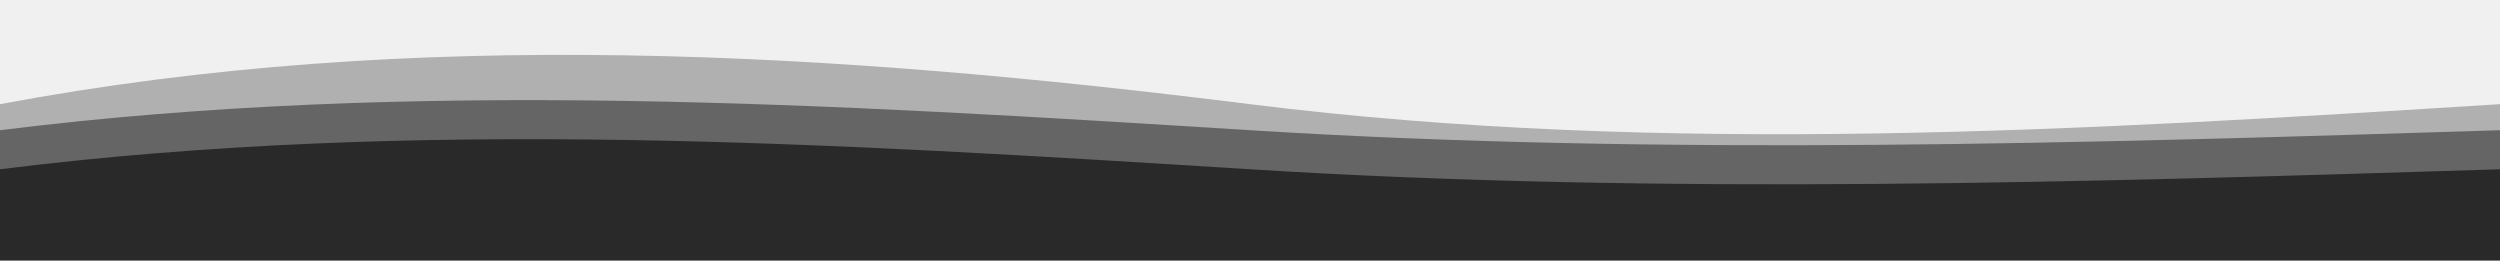
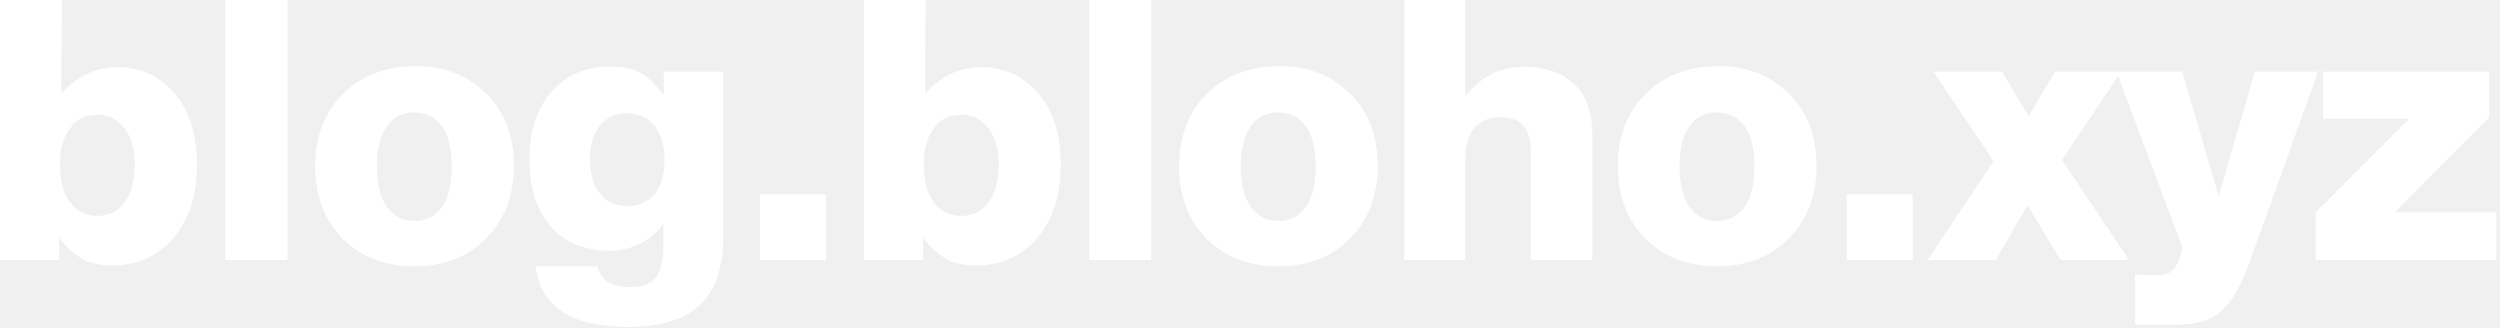
- <svg xmlns="http://www.w3.org/2000/svg" width="1920" height="200" viewBox="0 0 1920 200" fill="none" preserveAspectRatio="none">
-   <path d="M0 80C320 20 640 40 960 80C1280 120 1600 100 1920 80V200H0V80Z" fill="url(#gradient-dark)" opacity="0.3" />
-   <path d="M0 100C320 60 640 80 960 100C1280 120 1600 110 1920 100V200H0V100Z" fill="url(#gradient-dark)" opacity="0.5" />
-   <path d="M0 130C320 90 640 110 960 130C1280 150 1600 140 1920 130V200H0V130Z" fill="url(#gradient-dark)" opacity="0.8" />
-   <defs>
-     <linearGradient id="gradient-dark" x1="0" y1="0" x2="1920" y2="0">
-       <stop offset="0%" stop-color="#1a1a1a" />
-       <stop offset="50%" stop-color="#2d2d2d" />
-       <stop offset="100%" stop-color="#1a1a1a" />
-     </linearGradient>
-   </defs>
+ <svg xmlns="http://www.w3.org/2000/svg" width="657" height="86" viewBox="0 0 657 86" fill="none">
+   <path d="M16.224 4.95911e-05L16.128 24.576C20.352 19.968 25.248 17.664 30.72 17.664C37.056 17.664 42.24 20.064 46.272 25.056C49.92 29.568 51.744 35.616 51.744 43.2C51.744 51.168 49.728 57.6 45.696 62.4C41.664 67.2 36.288 69.696 29.664 69.792C26.4 69.792 23.712 69.216 21.696 68.064C19.68 66.912 17.664 65.088 15.552 62.496V68.352H2.36034e-05V4.95911e-05H16.224ZM25.536 30.144C22.56 30.144 20.16 31.296 18.432 33.696C16.608 36 15.744 39.168 15.744 43.2C15.744 47.424 16.608 50.688 18.336 53.088C20.064 55.488 22.56 56.736 25.728 56.736C28.704 56.736 31.104 55.488 32.832 53.088C34.56 50.592 35.424 47.328 35.424 43.2C35.424 39.168 34.464 36 32.736 33.696C30.912 31.296 28.512 30.144 25.536 30.144ZM75.541 4.95911e-05V68.352H59.221V4.95911e-05H75.541ZM109.227 17.376C116.907 17.376 123.051 19.872 127.851 24.672C132.651 29.472 135.051 35.808 135.051 43.584C135.051 51.36 132.651 57.696 127.851 62.592C123.051 67.488 116.715 69.984 108.939 69.984C101.163 69.984 94.827 67.488 90.027 62.688C85.227 57.792 82.827 51.456 82.827 43.68C82.827 35.904 85.227 29.568 90.123 24.672C95.019 19.872 101.355 17.376 109.227 17.376ZM108.747 29.568C105.675 29.568 103.371 30.72 101.643 33.216C99.915 35.712 99.051 39.168 99.051 43.68C99.051 48.288 99.915 51.84 101.643 54.336C103.371 56.832 105.867 58.08 108.939 58.08C112.107 58.08 114.507 56.736 116.235 54.24C117.963 51.744 118.731 48.192 118.731 43.584C118.731 39.072 117.867 35.616 116.139 33.216C114.411 30.72 112.011 29.568 108.747 29.568ZM174.443 18.816H190.091V61.824C190.091 70.272 187.979 76.416 183.851 80.256C179.627 84.096 173.387 85.92 165.035 85.92C150.251 85.92 142.091 80.64 140.747 69.984H157.067C157.931 73.632 160.619 75.456 165.227 75.456C168.875 75.456 171.275 74.592 172.523 72.672C173.675 70.848 174.347 68.064 174.347 64.32V58.848C170.795 63.552 165.995 65.856 160.043 65.856C153.515 65.856 148.427 63.744 144.683 59.424C140.939 55.104 139.115 49.248 139.115 41.856C139.115 34.56 141.035 28.608 144.875 24.192C148.715 19.776 153.899 17.472 160.427 17.472C163.691 17.472 166.283 18.048 168.395 19.2C170.411 20.352 172.427 22.368 174.443 25.056V18.816ZM164.747 29.76C161.675 29.76 159.371 30.912 157.643 33.024C155.915 35.136 155.051 38.112 155.051 41.76C155.051 45.6 155.915 48.672 157.643 50.88C159.371 53.088 161.771 54.144 164.843 54.144C167.915 54.144 170.315 53.088 172.043 50.976C173.771 48.864 174.635 45.792 174.635 41.76C174.635 38.112 173.675 35.136 171.947 33.024C170.219 30.912 167.819 29.76 164.747 29.76ZM217.098 51.072V68.352H199.722V51.072H217.098ZM243.249 4.95911e-05L243.153 24.576C247.377 19.968 252.273 17.664 257.745 17.664C264.081 17.664 269.265 20.064 273.297 25.056C276.945 29.568 278.769 35.616 278.769 43.2C278.769 51.168 276.753 57.6 272.721 62.4C268.689 67.2 263.313 69.696 256.689 69.792C253.425 69.792 250.737 69.216 248.721 68.064C246.705 66.912 244.689 65.088 242.577 62.496V68.352H227.025V4.95911e-05H243.249ZM252.561 30.144C249.585 30.144 247.185 31.296 245.457 33.696C243.633 36 242.769 39.168 242.769 43.2C242.769 47.424 243.633 50.688 245.361 53.088C247.089 55.488 249.585 56.736 252.753 56.736C255.729 56.736 258.129 55.488 259.857 53.088C261.585 50.592 262.449 47.328 262.449 43.2C262.449 39.168 261.489 36 259.761 33.696C257.937 31.296 255.537 30.144 252.561 30.144ZM302.566 4.95911e-05V68.352H286.246V4.95911e-05H302.566ZM336.252 17.376C343.932 17.376 350.076 19.872 354.876 24.672C359.676 29.472 362.076 35.808 362.076 43.584C362.076 51.36 359.676 57.696 354.876 62.592C350.076 67.488 343.74 69.984 335.964 69.984C328.188 69.984 321.852 67.488 317.052 62.688C312.252 57.792 309.852 51.456 309.852 43.68C309.852 35.904 312.252 29.568 317.148 24.672C322.044 19.872 328.38 17.376 336.252 17.376ZM335.772 29.568C332.7 29.568 330.396 30.72 328.668 33.216C326.94 35.712 326.076 39.168 326.076 43.68C326.076 48.288 326.94 51.84 328.668 54.336C330.396 56.832 332.892 58.08 335.964 58.08C339.132 58.08 341.532 56.736 343.26 54.24C344.988 51.744 345.756 48.192 345.756 43.584C345.756 39.072 344.892 35.616 343.164 33.216C341.436 30.72 339.036 29.568 335.772 29.568ZM385.052 4.95911e-05V25.248C387.356 22.56 389.66 20.64 392.06 19.392C394.364 18.24 397.34 17.568 400.796 17.568C406.172 17.568 410.492 19.104 413.66 22.08C416.828 25.056 418.46 29.472 418.46 35.232V68.352H402.236V39.168C402.236 33.6 399.548 30.816 394.364 30.816C388.124 30.816 385.052 34.752 385.052 42.624V68.352H369.02V4.95911e-05H385.052ZM451.568 17.376C459.248 17.376 465.392 19.872 470.192 24.672C474.992 29.472 477.392 35.808 477.392 43.584C477.392 51.36 474.992 57.696 470.192 62.592C465.392 67.488 459.056 69.984 451.28 69.984C443.504 69.984 437.168 67.488 432.368 62.688C427.568 57.792 425.168 51.456 425.168 43.68C425.168 35.904 427.568 29.568 432.464 24.672C437.36 19.872 443.696 17.376 451.568 17.376ZM451.088 29.568C448.016 29.568 445.712 30.72 443.984 33.216C442.256 35.712 441.392 39.168 441.392 43.68C441.392 48.288 442.256 51.84 443.984 54.336C445.712 56.832 448.208 58.08 451.28 58.08C454.448 58.08 456.848 56.736 458.576 54.24C460.304 51.744 461.072 48.192 461.072 43.584C461.072 39.072 460.208 35.616 458.48 33.216C456.752 30.72 454.352 29.568 451.088 29.568ZM502.672 51.072V68.352H485.296V51.072H502.672ZM523.927 42.336L508.087 18.816H526.135L533.143 30.528L540.151 18.816H557.431L541.879 42.048L559.543 68.352H541.591L532.855 53.952L524.407 68.352H506.551L523.927 42.336ZM592.577 18.816H609.185L591.233 68.832C589.121 74.592 586.817 78.816 584.129 81.408C581.441 84.096 577.313 85.344 571.745 85.344H561.089V72.192C561.665 72.192 562.625 72.288 563.777 72.288C564.929 72.288 565.793 72.288 566.369 72.288C567.713 72.288 568.769 72.192 569.633 71.904C570.497 71.616 571.169 71.04 571.649 70.272C572.129 69.504 572.513 68.832 572.705 68.256C572.897 67.68 573.185 66.624 573.569 65.088L556.193 18.816H573.473L583.073 51.552L592.577 18.816ZM654.124 18.816V30.912L629.356 55.776H656.044V68.352H608.524V55.872L633.1 31.2H610.54V18.816H654.124Z" fill="white" />
</svg>
